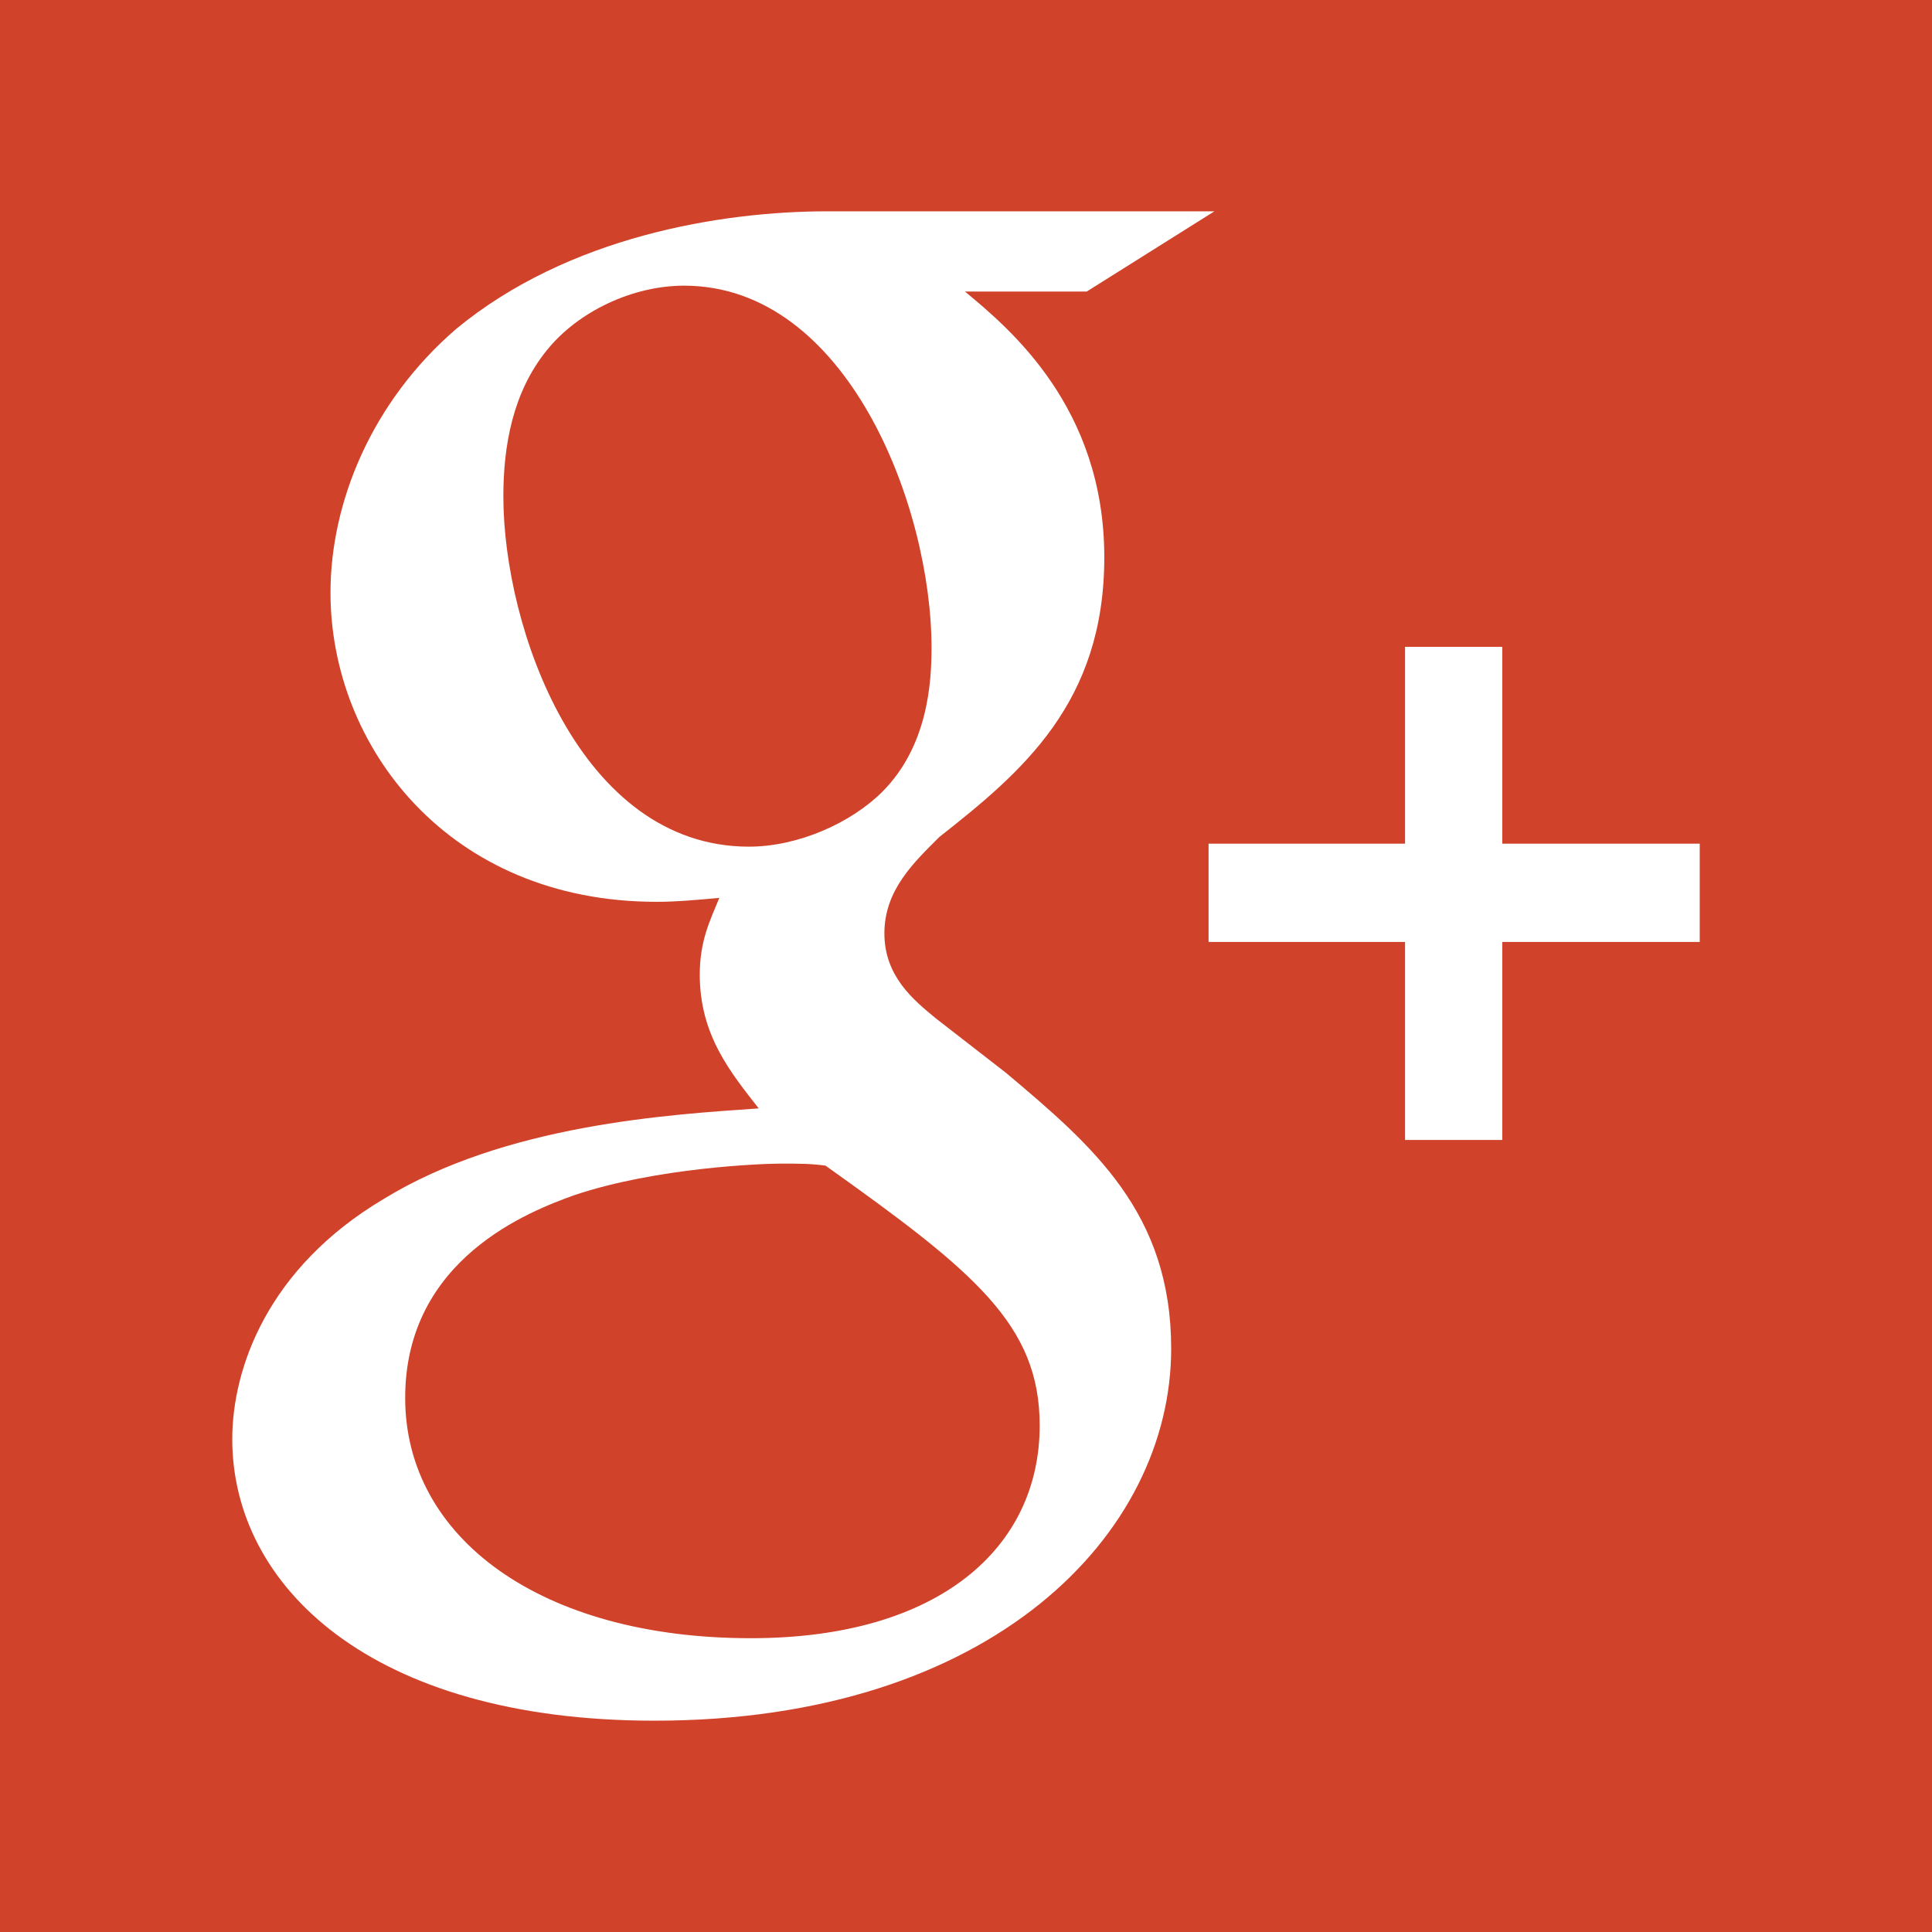
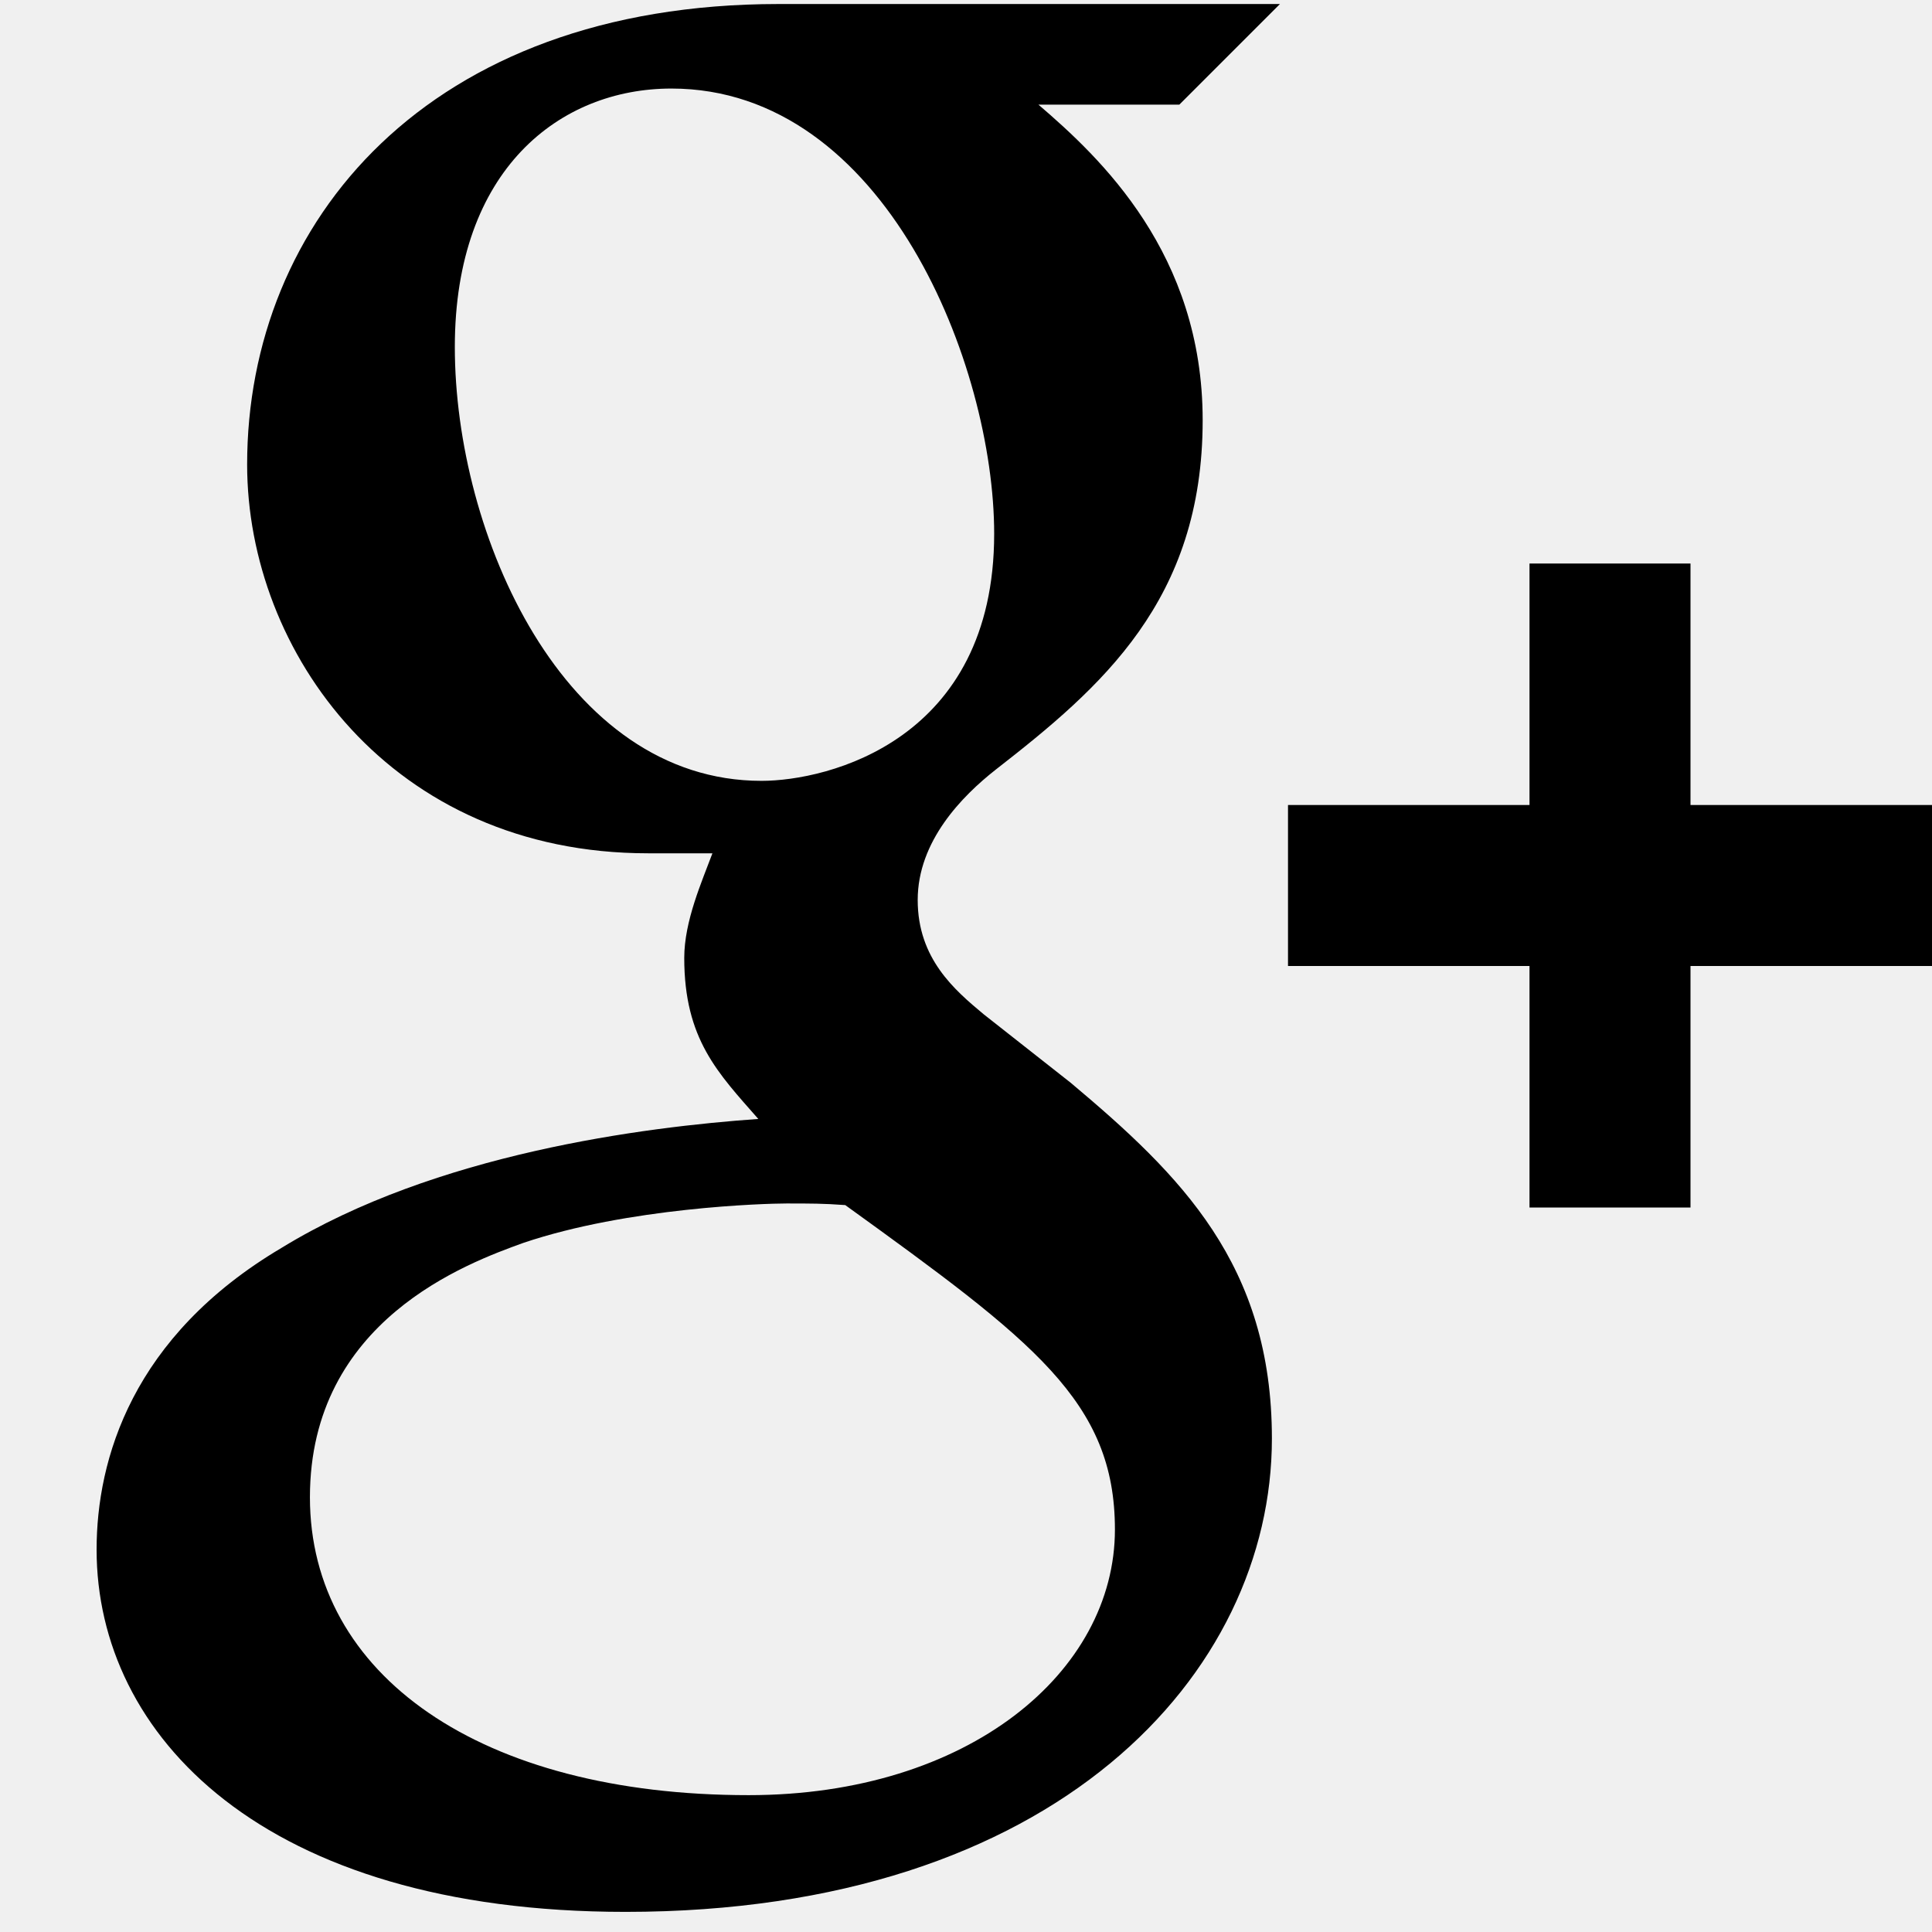
- <svg xmlns="http://www.w3.org/2000/svg" height="100%" id="Layer_1" version="1.1" viewBox="0 0 512 512" width="100%" xml:space="preserve">
-   <defs id="defs12" />
-   <g id="g5956">
-     <rect height="512" id="rect2987" style="fill:#d0422a;fill-opacity:1;fill-rule:nonzero;stroke:none" width="512" x="0" y="0" />
-     <g id="g9-4" transform="matrix(1.518344,0,0,1.518344,-132.9685,-113.4729)">
-       <g id="g11">
-         <path d="m 263.2,262.02 -12.355,-9.595 c -3.762,-3.121 -8.91,-7.24 -8.91,-14.779 0,-7.571 5.148,-12.385 9.612,-16.841 14.393,-11.329 28.771,-23.383 28.771,-48.791 0,-26.125 -16.438,-39.866 -24.317,-46.389 h 21.243 l 22.295,-14.008 h -67.548 c -18.535,0 -45.246,4.386 -64.802,20.531 -14.743,12.714 -21.93,30.249 -21.93,46.034 0,26.793 20.576,53.955 56.903,53.955 3.434,0 7.185,-0.337 10.962,-0.688 -1.697,4.128 -3.413,7.565 -3.413,13.4 0,10.64 5.47,17.168 10.29,23.346 -15.434,1.064 -44.252,2.771 -65.498,15.829 -20.229,12.032 -26.389,29.542 -26.389,41.903 0,25.44 23.981,49.135 73.7,49.135 58.965,0 90.176,-32.623 90.176,-64.922 0.01,-23.732 -13.7,-35.41 -28.79,-48.12 z m -44.909,-39.51 c -29.497,0 -42.861,-38.131 -42.861,-61.141 0,-8.959 1.695,-18.206 7.531,-25.43 5.5,-6.879 15.077,-11.344 24.018,-11.344 28.436,0 43.184,38.475 43.184,63.219 0,6.191 -0.682,17.161 -8.566,25.095 -5.516,5.499 -14.742,9.601 -23.306,9.601 z m 0.335,138.156 c -36.679,0 -60.332,-17.547 -60.332,-41.943 0,-24.391 21.93,-32.642 29.479,-35.373 14.389,-4.844 32.909,-5.519 35.999,-5.519 3.428,0 5.143,0 7.871,0.345 26.078,18.555 37.398,27.807 37.398,45.375 0,21.271 -17.494,37.115 -50.415,37.115 z" id="path13-7" style="fill:#ffffff" />
-         <polygon id="polygon15" points="349.78,273.703 349.78,239.142 384.245,239.142 384.245,221.987 349.78,221.987 349.78,187.634 332.812,187.634 332.812,221.987 298.517,221.987 298.517,239.142 332.812,239.142 332.812,273.703 " style="fill:#ffffff" />
-       </g>
-     </g>
-   </g>
+ <svg xmlns="http://www.w3.org/2000/svg" version="1.1" width="24" height="24" viewBox="0 0 24 24">
+   <path d="M9.3,22.3C5.97,22.3 3.85,20.81 3.85,18.6C3.85,16.4 5.81,15.69 6.5,15.44C7.8,15 9.5,14.95 9.77,14.95C10.07,14.95 10.23,14.95 10.5,14.97C12.84,16.66 13.85,17.41 13.85,19C13.85,20.77 12.03,22.3 9.3,22.3M5.65,4.31C5.65,2.1 6.96,1.1 8.34,1.1C11,1.1 12.35,4.55 12.35,6.63C12.35,9.2 10.28,9.7 9.46,9.7C7,9.7 5.65,6.64 5.65,4.31M13.3,13.45L12.22,12.6C11.86,12.3 11.4,11.91 11.4,11.18C11.4,10.45 11.95,9.89 12.37,9.56C13.68,8.54 14.94,7.46 14.94,5.22C14.94,3.15 13.67,1.96 12.9,1.3H14.65L15.9,0.05H9.67C5.31,0.05 3.07,2.76 3.07,5.77C3.07,8.1 4.86,10.6 8.05,10.6H8.85C8.72,10.95 8.5,11.44 8.5,11.9C8.5,12.91 8.92,13.33 9.42,13.9C8,14 5.41,14.33 3.5,15.5C1.64,16.6 1.2,18.13 1.2,19.25C1.2,21.55 3.26,23.75 7.77,23.75C13.12,23.75 15.8,20.79 15.8,17.87C15.8,15.71 14.67,14.6 13.3,13.45M21,10V7H19V10H16V12H19V15H21V12H24V10H21Z" />
</svg>
